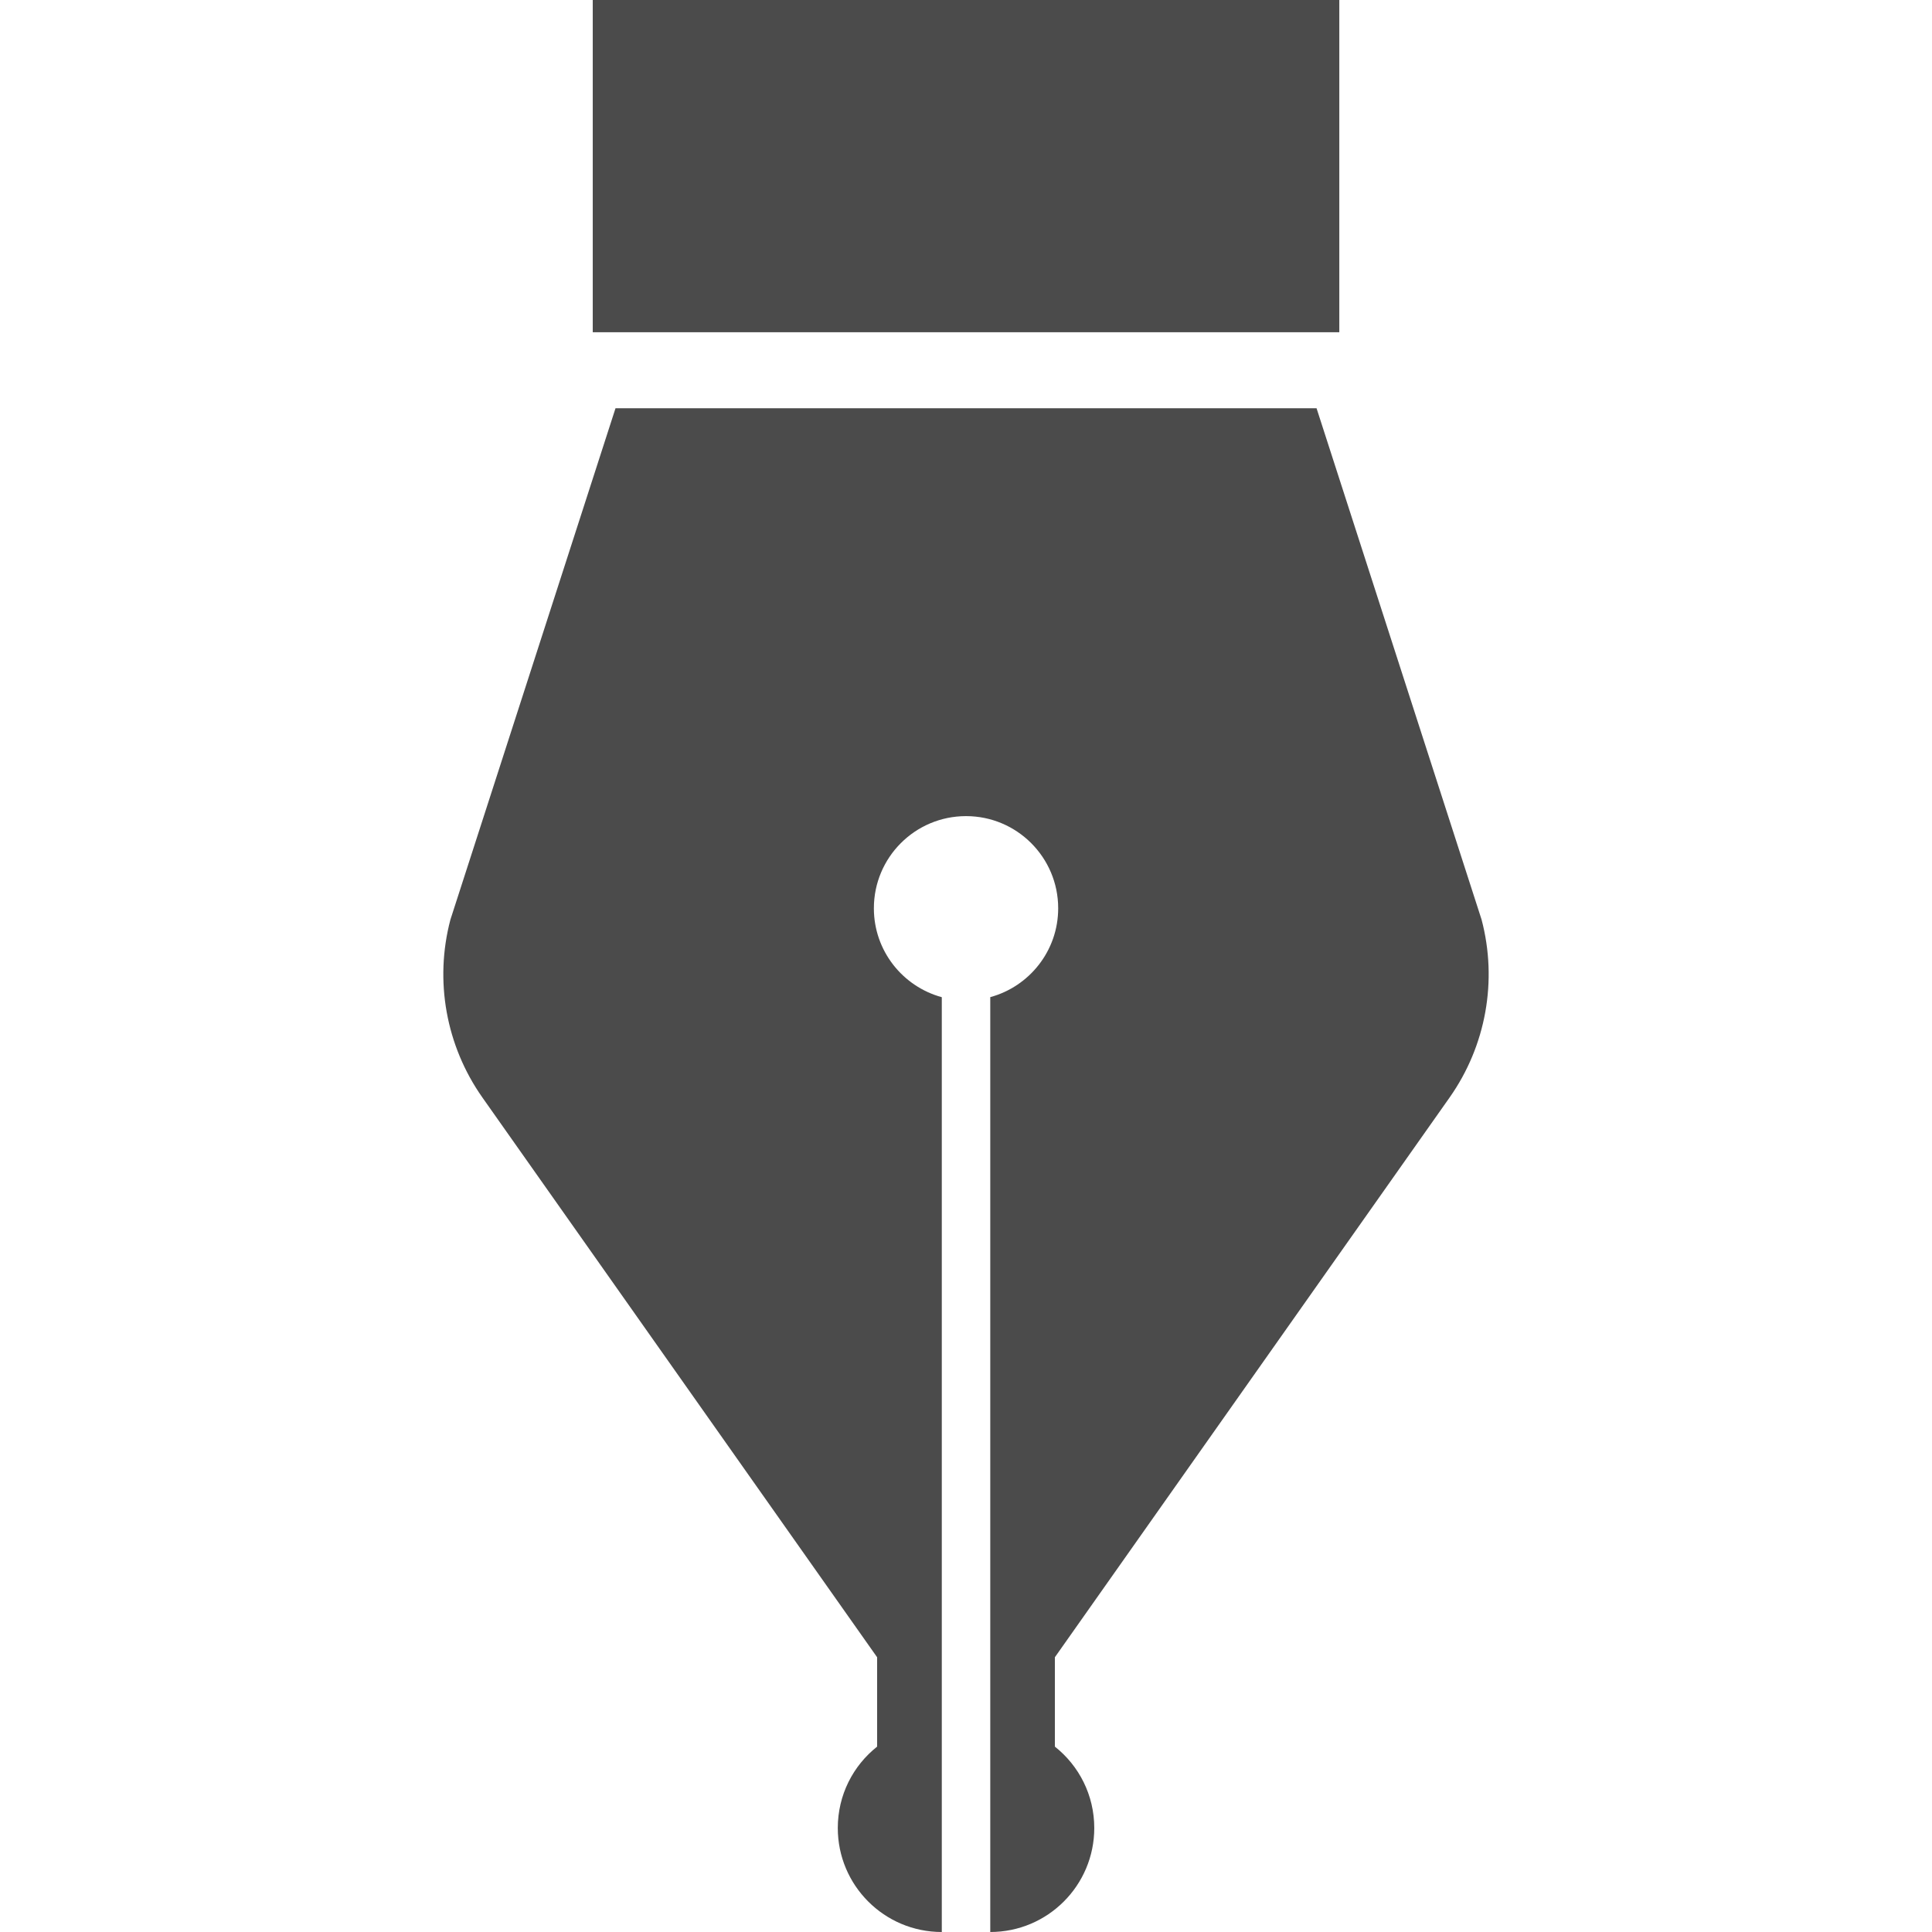
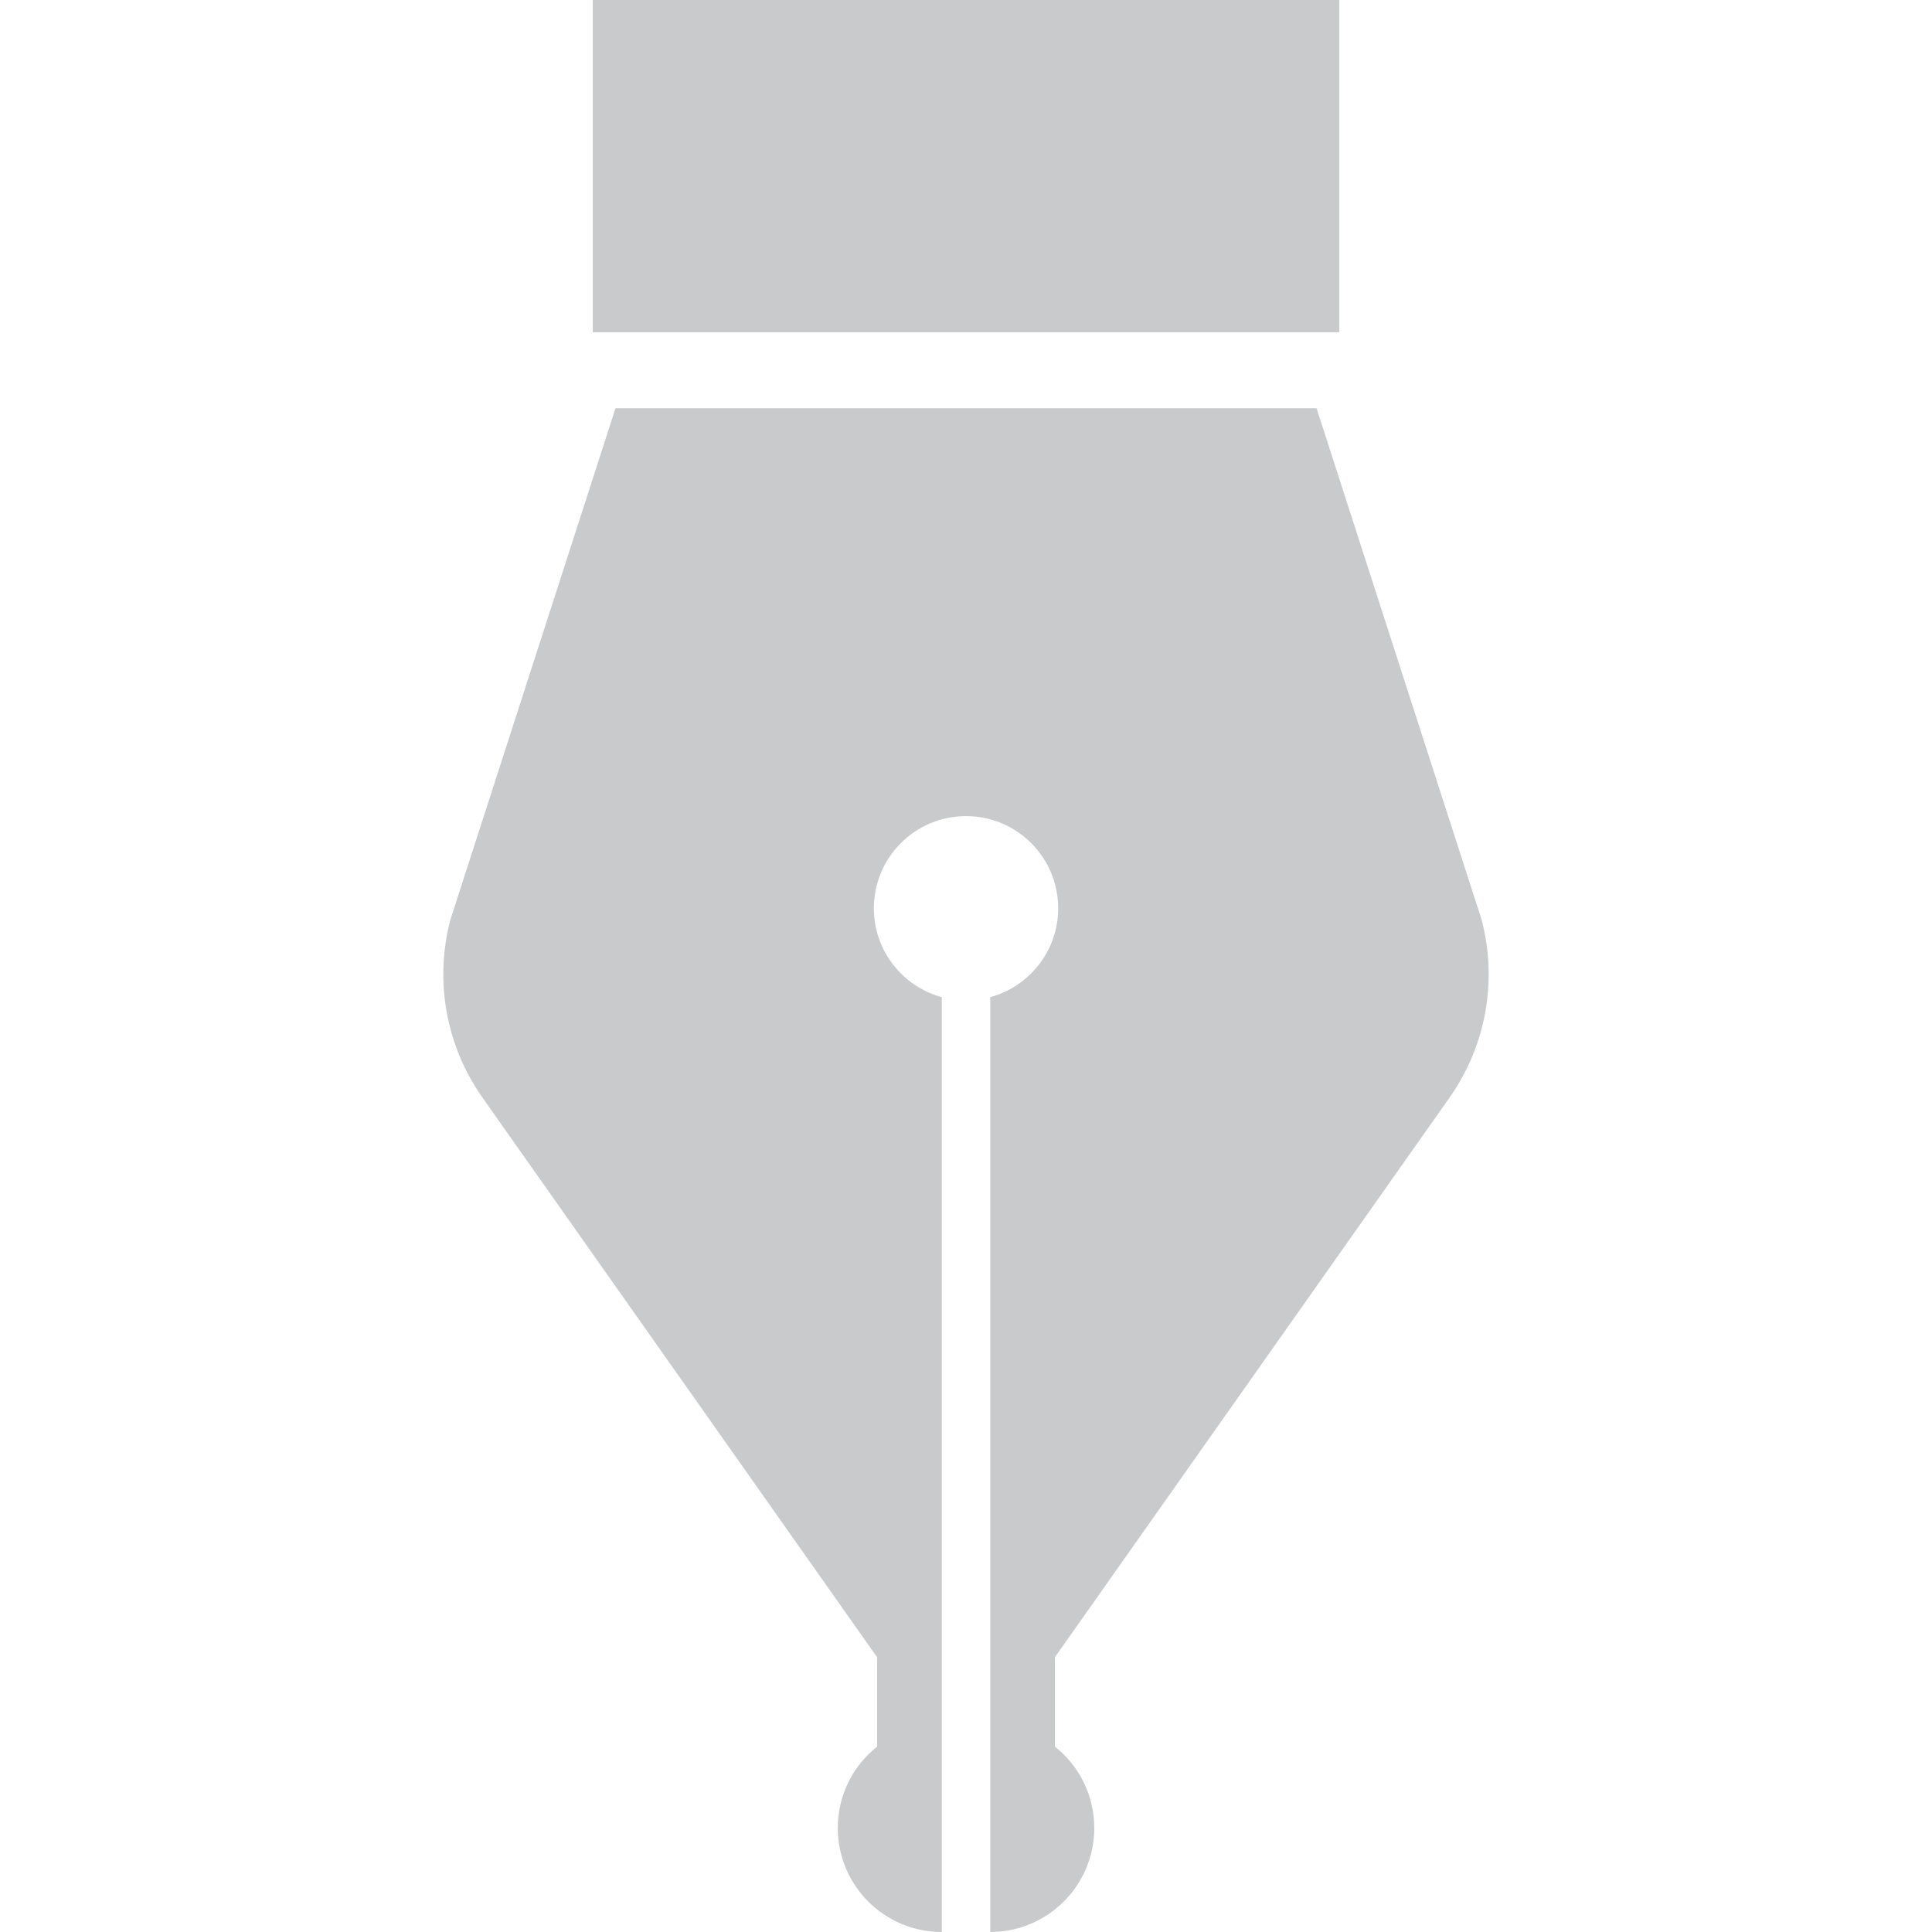
- <svg xmlns="http://www.w3.org/2000/svg" version="1.1" id="_x32_" x="0px" y="0px" width="512px" height="512px" viewBox="0 0 512 512" style="width: 256px; height: 256px; opacity: 1;" xml:space="preserve">
-   <style type="text/css">
- 
- 	.st0{fill:#4B4B4B;}
- 
- </style>
+ <svg xmlns="http://www.w3.org/2000/svg" width="100%" height="100%" viewBox="0 0 512 512" version="1.1" xml:space="preserve" style="fill-rule:evenodd;clip-rule:evenodd;stroke-linejoin:round;stroke-miterlimit:1.414;">
  <g>
-     <path class="st0" d="M384.164,290.844c9.641-13.688,12.75-30.953,8.469-47.141l-43.734-135.516H163.117l-43.75,135.516   c-4.281,16.188-1.172,33.453,8.469,47.141l104.609,148.344v23.688c-6.359,5.031-10.422,12.813-10.422,21.563   c0,15.219,12.328,27.563,27.563,27.563v-48.844v-6.281V264.266c-10.375-2.828-18-12.297-18-23.563   c0-13.484,10.922-24.422,24.422-24.422c13.484,0,24.422,10.938,24.422,24.422c0,11.266-7.641,20.734-18,23.547v192.625v6.281V512   c15.219,0,27.563-12.344,27.563-27.563c0-8.75-4.078-16.531-10.438-21.563v-23.688L384.164,290.844z" style="fill: rgb(75, 75, 75);" />
-     <rect x="157.086" class="st0" width="197.844" height="88.047" style="fill: rgb(75, 75, 75);" />
+     <path d="M384.164,290.844C393.805,277.156 396.914,259.891 392.633,243.703L348.899,108.187L163.117,108.187L119.367,243.703C115.086,259.891 118.195,277.156 127.836,290.844L232.445,439.188L232.445,462.876C226.086,467.907 222.023,475.689 222.023,484.439C222.023,499.658 234.351,512.002 249.586,512.002L249.586,463.158L249.586,456.877L249.586,264.266C239.211,261.438 231.586,251.969 231.586,240.703C231.586,227.219 242.508,216.281 256.008,216.281C269.492,216.281 280.43,227.219 280.43,240.703C280.43,251.969 272.789,261.437 262.43,264.25L262.43,512C277.649,512 289.993,499.656 289.993,484.437C289.993,475.687 285.915,467.906 279.555,462.874L279.555,439.186L384.164,290.844Z" style="fill:rgb(201,202,204);fill-rule:nonzero;" />
+     <rect x="157.086" y="0" width="197.844" height="88.047" style="fill:rgb(201,202,204);" />
  </g>
</svg>
